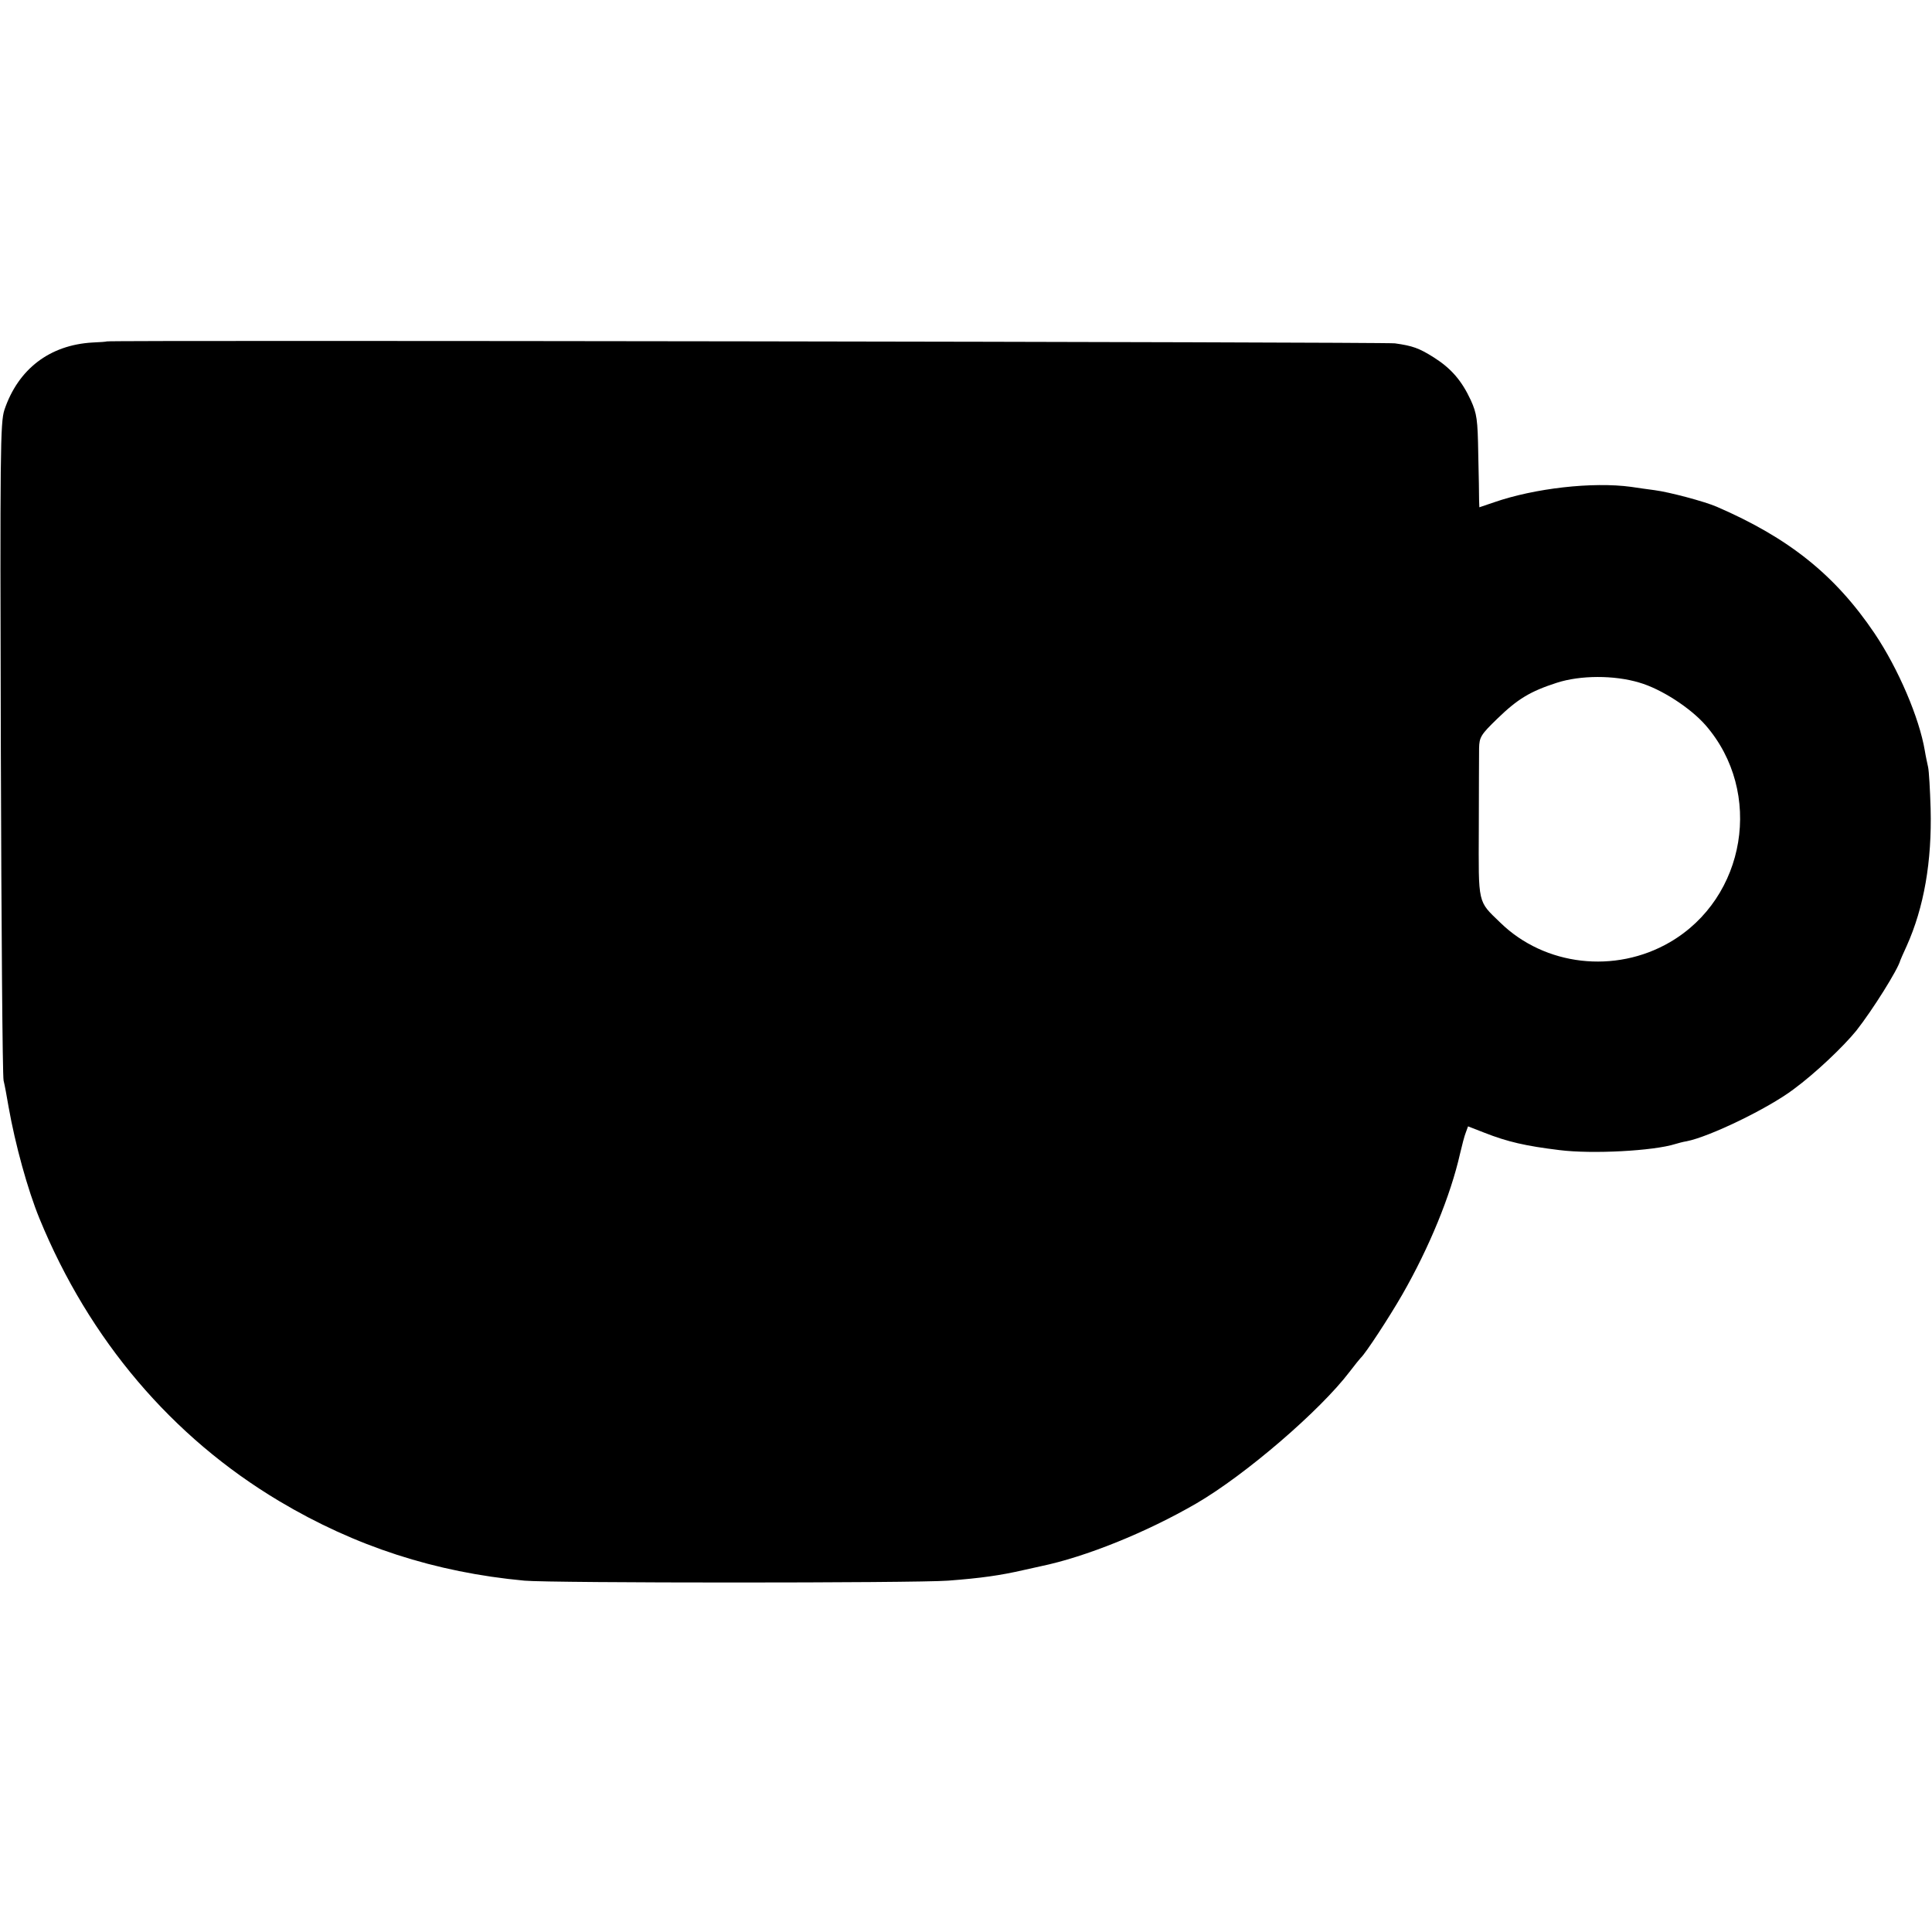
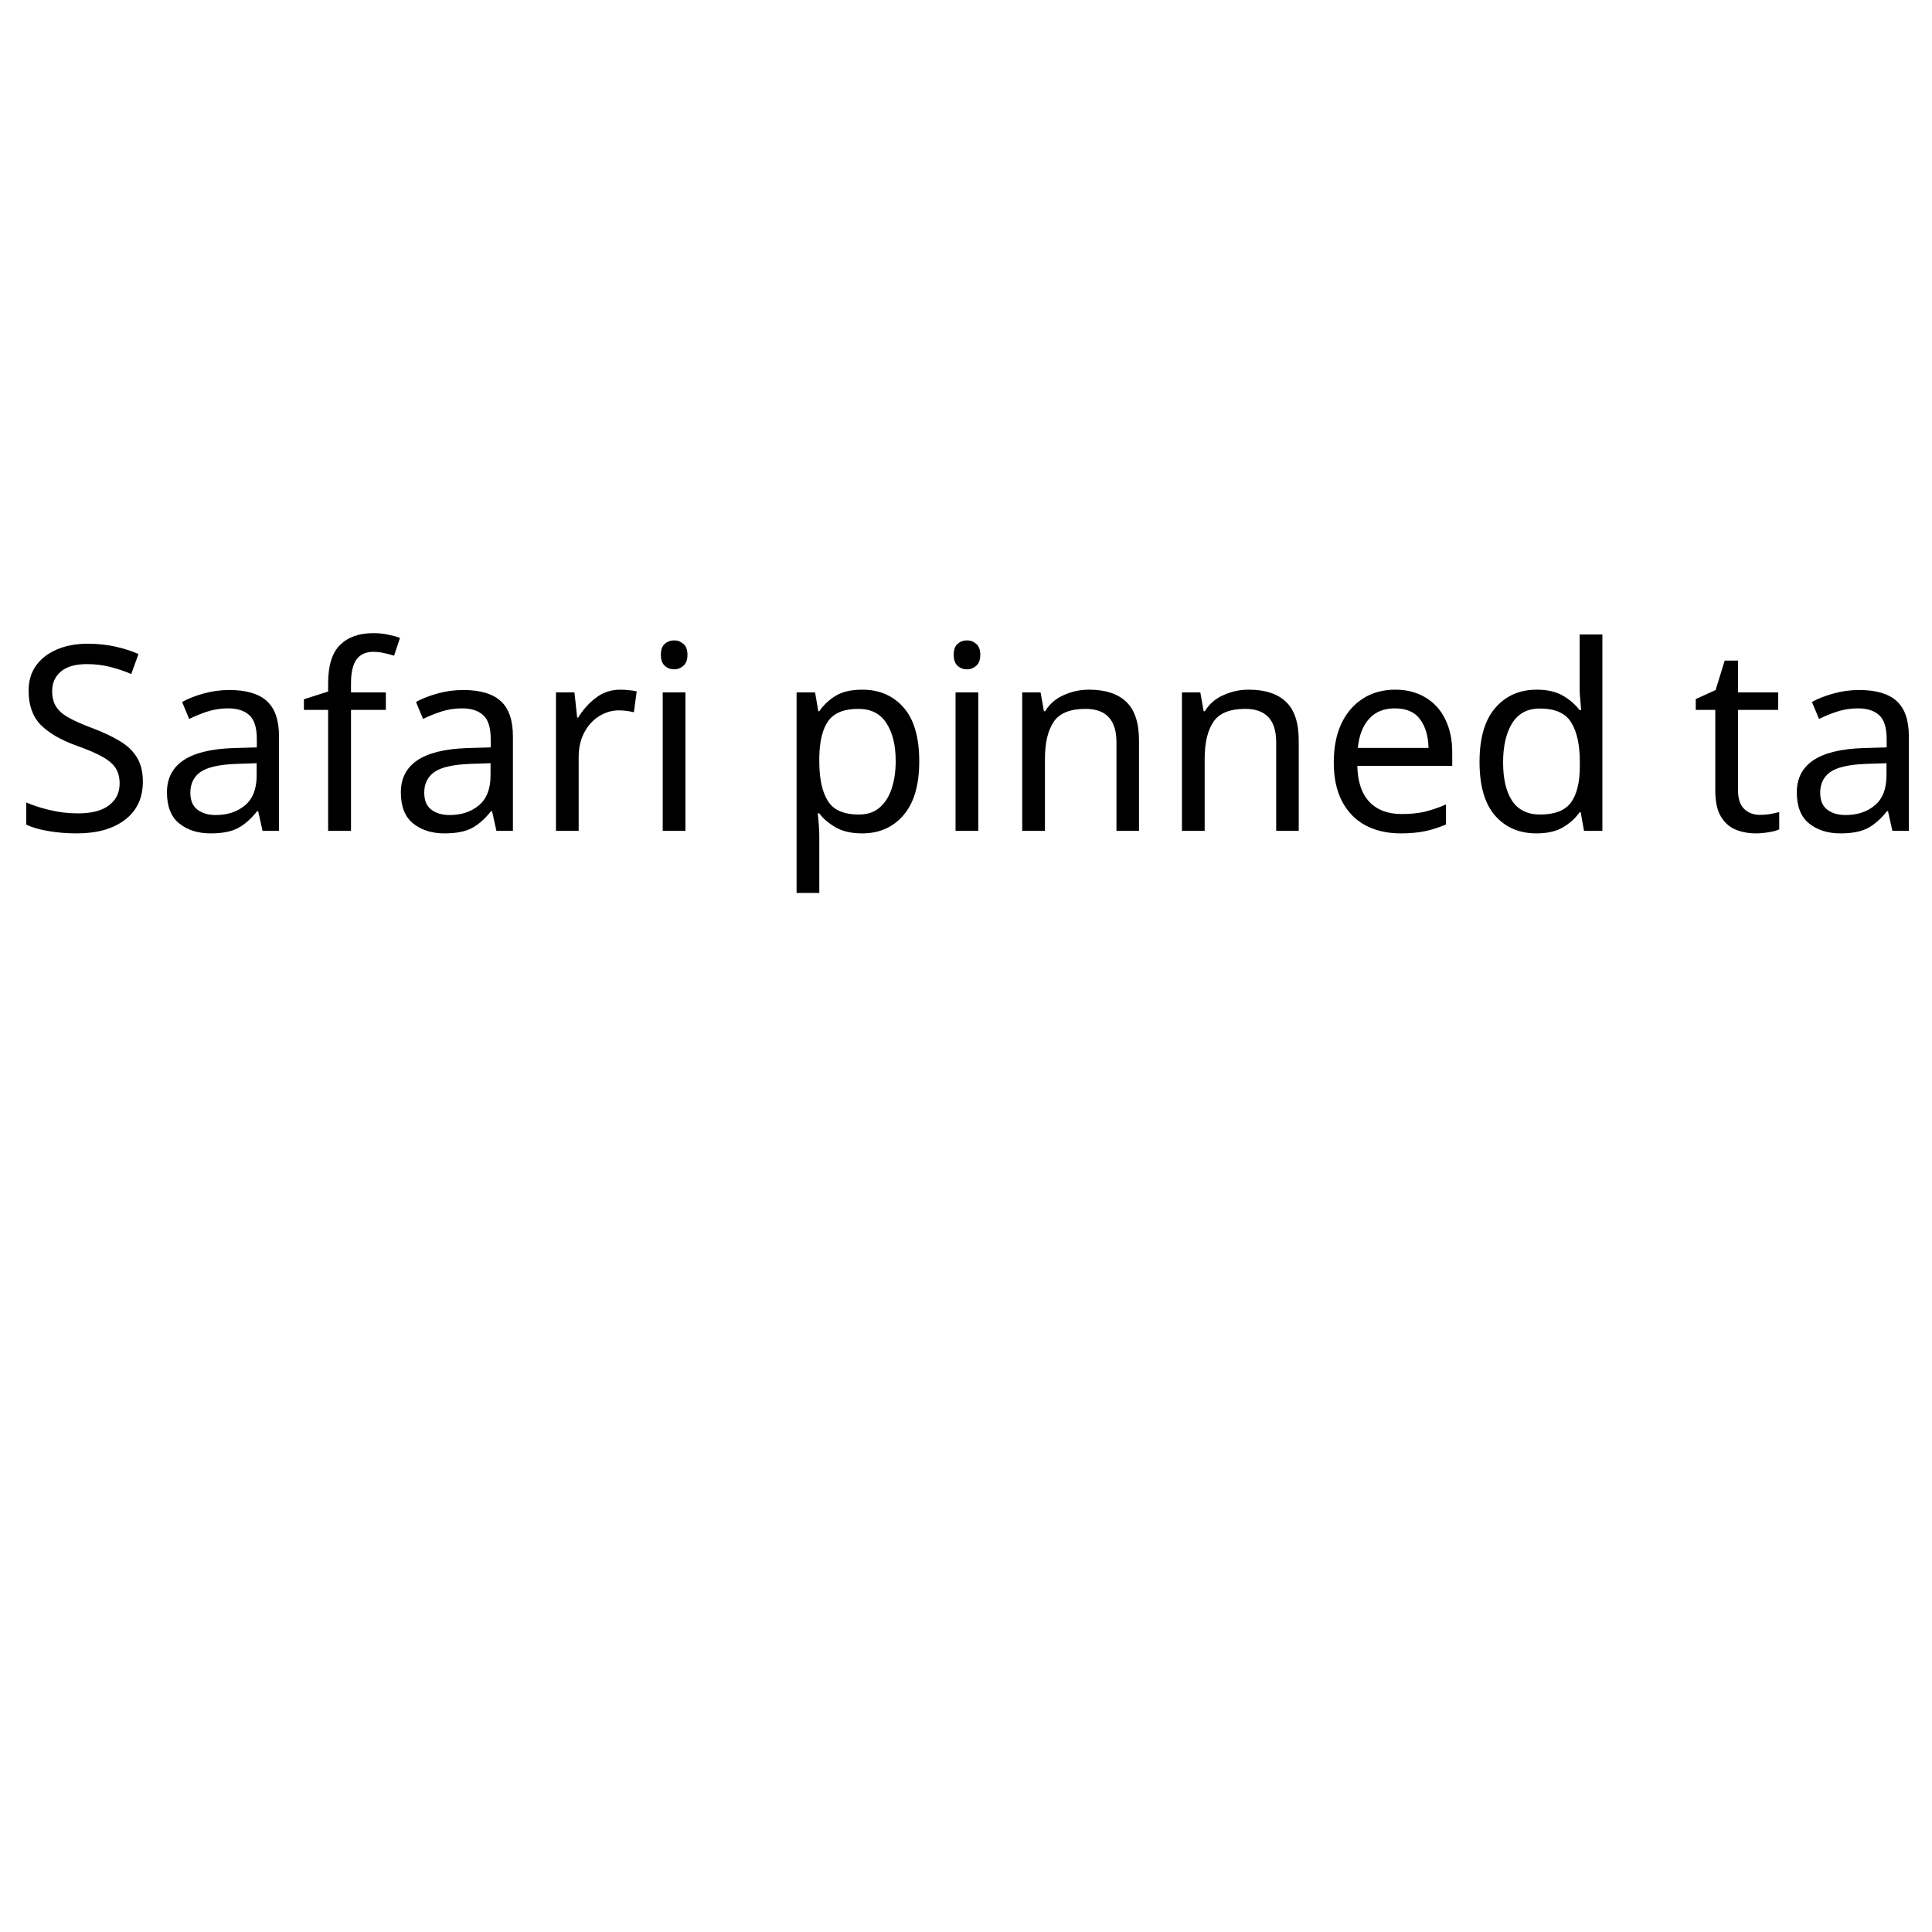
- <svg xmlns="http://www.w3.org/2000/svg" version="1.0" width="700pt" height="700pt" viewBox="0 0 700 700" preserveAspectRatio="xMidYMid meet">
-   <g transform="translate(0,700) scale(0.1,-0.1)" fill="#000000" stroke="none">
-     <path d="M387 5763 c-1 -1 -24 -3 -52 -4 -155 -9 -269 -96 -319 -244 -15 -46 -16 -145 -13 -1225 2 -646 6 -1188 10 -1205 4 -16 12 -59 18 -95 24 -136 69 -300 112 -405 180 -439 480 -792 869 -1024 275 -164 565 -258 888 -288 97 -9 1416 -9 1535 0 119 9 189 19 272 38 27 6 55 12 63 14 164 34 384 123 565 228 177 103 448 336 555 477 19 25 37 47 40 50 17 15 104 148 151 230 97 169 175 359 209 510 7 30 16 65 21 77 l8 22 59 -23 c84 -33 149 -48 272 -63 119 -15 341 -3 420 22 10 3 28 8 41 10 82 16 294 118 387 188 79 58 181 155 228 213 59 75 151 222 159 254 1 3 11 26 23 52 63 140 92 307 87 498 -2 69 -6 136 -9 150 -3 14 -9 41 -12 60 -20 119 -96 297 -182 425 -143 212 -311 346 -572 459 -44 19 -171 53 -225 60 -22 3 -60 8 -85 12 -140 19 -350 -5 -497 -56 l-53 -18 -1 26 c0 15 -1 90 -3 167 -2 126 -5 146 -27 195 -33 71 -71 115 -134 155 -54 34 -77 42 -141 51 -35 5 -4663 12 -4667 7z m5552 -1236 c80 -23 186 -92 241 -155 210 -242 147 -625 -130 -786 -198 -115 -453 -86 -614 71 -83 80 -79 64 -78 341 0 136 1 267 1 291 1 40 6 49 66 107 73 71 119 99 215 130 86 28 209 28 299 1z" />
+ <svg xmlns="http://www.w3.org/2000/svg" width="700" height="700" preserveAspectRatio="xMidYMid meet" version="1.0">
+   <g>
+     <text transform="matrix(3.90186 0 0 3.90186 -1013.63 -602.9)" stroke="#000" xml:space="preserve" text-anchor="start" font-family="'Georama'" font-size="24" id="svg_3" y="231.667" x="261" stroke-width="0" fill="#000000">Safari pinned tab</text>
  </g>
</svg>
